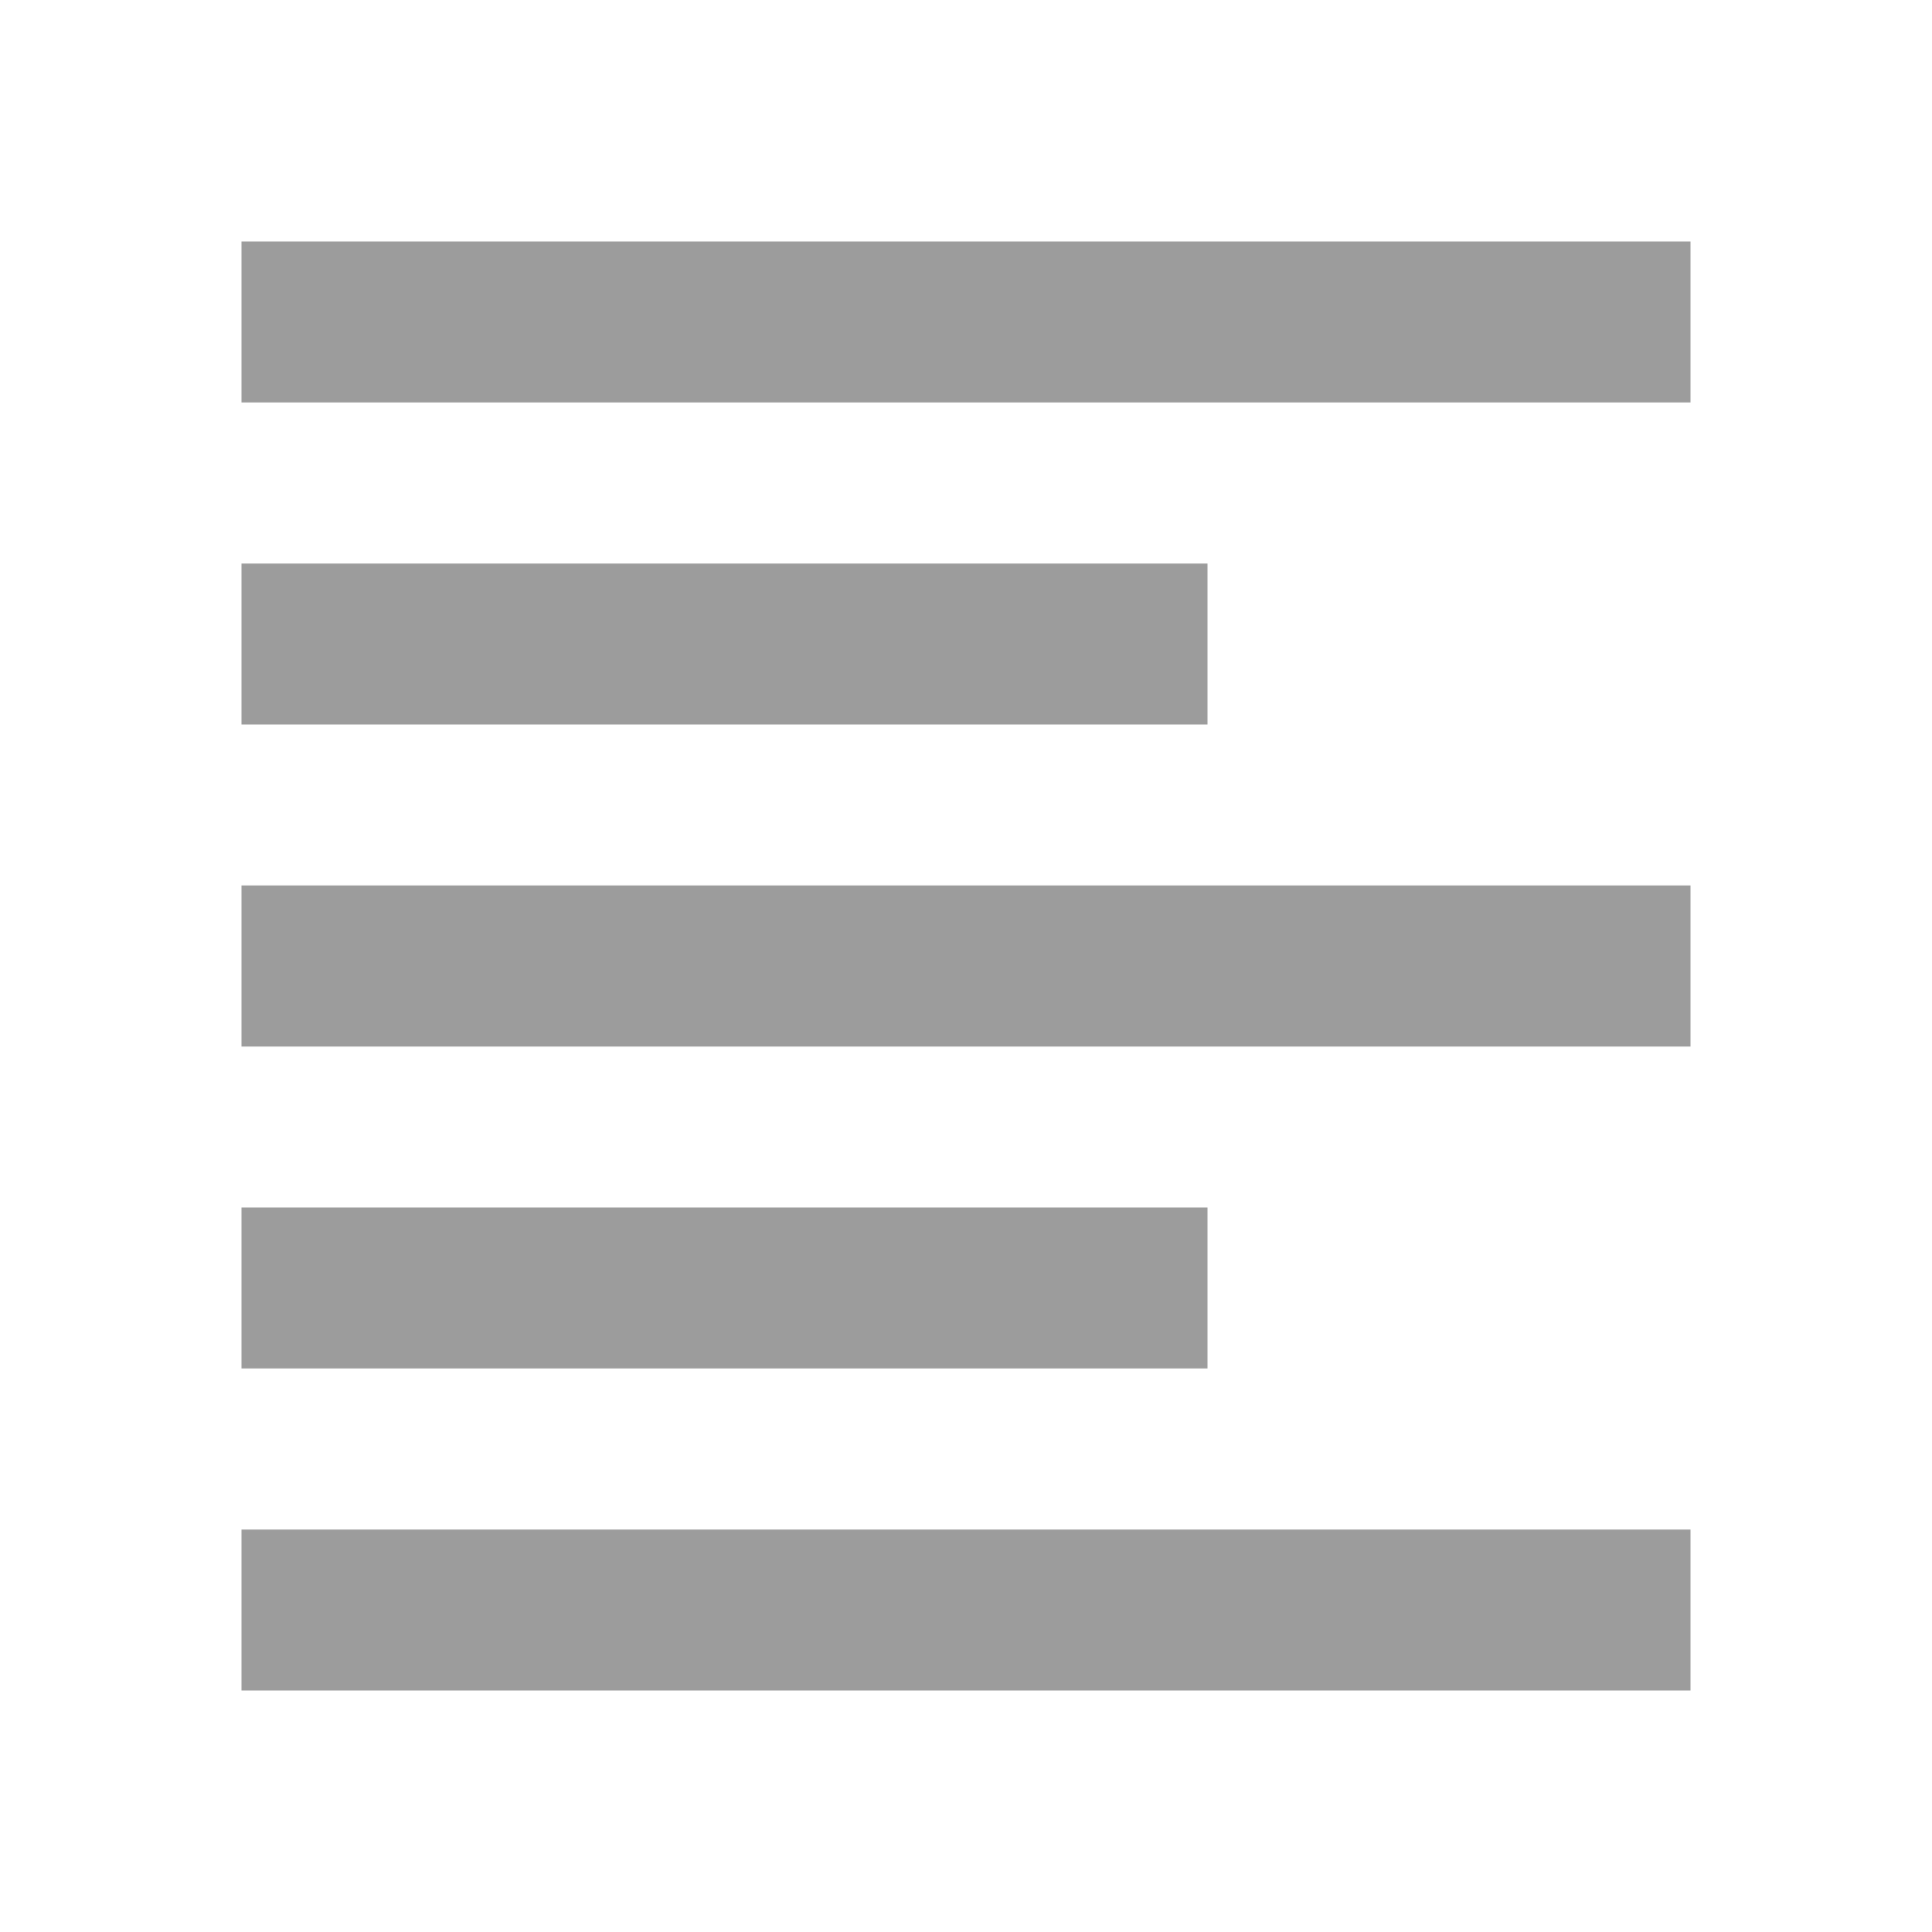
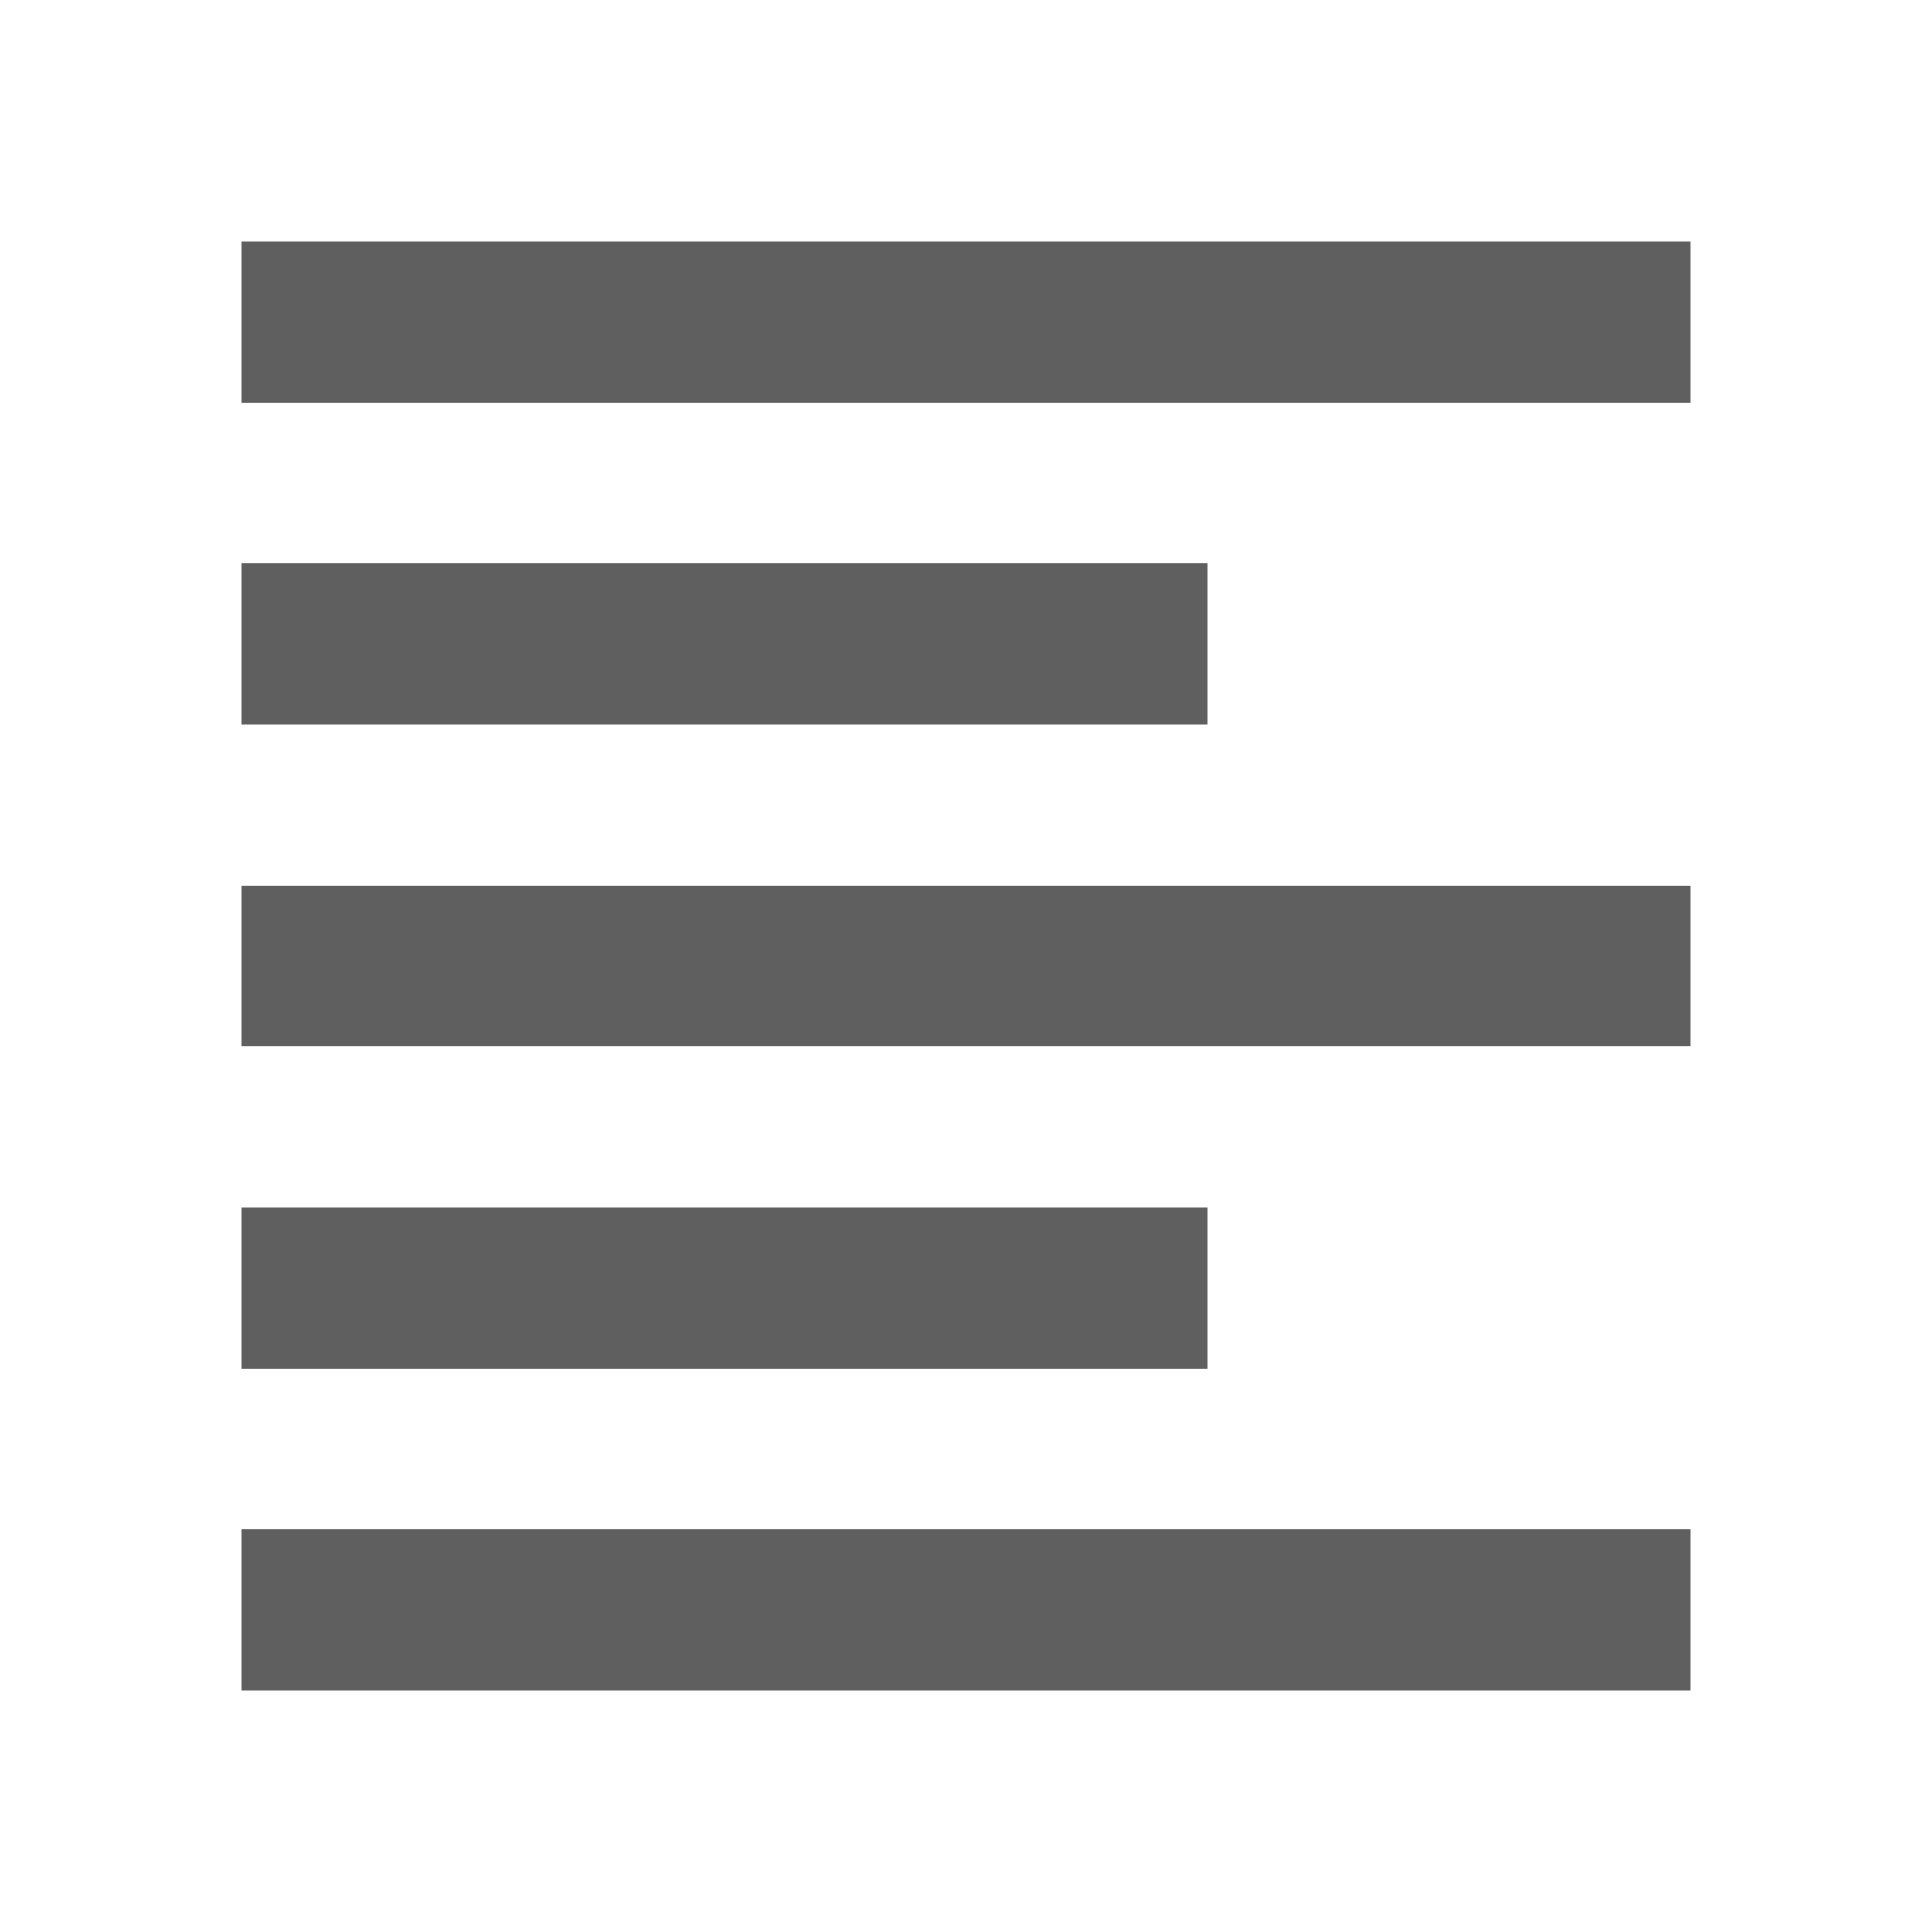
- <svg xmlns="http://www.w3.org/2000/svg" height="24px" viewBox="0 0 24 24" width="24px" fill="#9c9c9c">
+ <svg xmlns="http://www.w3.org/2000/svg" height="24px" viewBox="0 0 24 24" width="24px" fill="#5f5f5f">
  <path d="M0 0h24v24H0z" fill="none" />
  <path d="M15 15H3v2h12v-2zm0-8H3v2h12V7zM3 13h18v-2H3v2zm0 8h18v-2H3v2zM3 3v2h18V3H3z" />
</svg>
